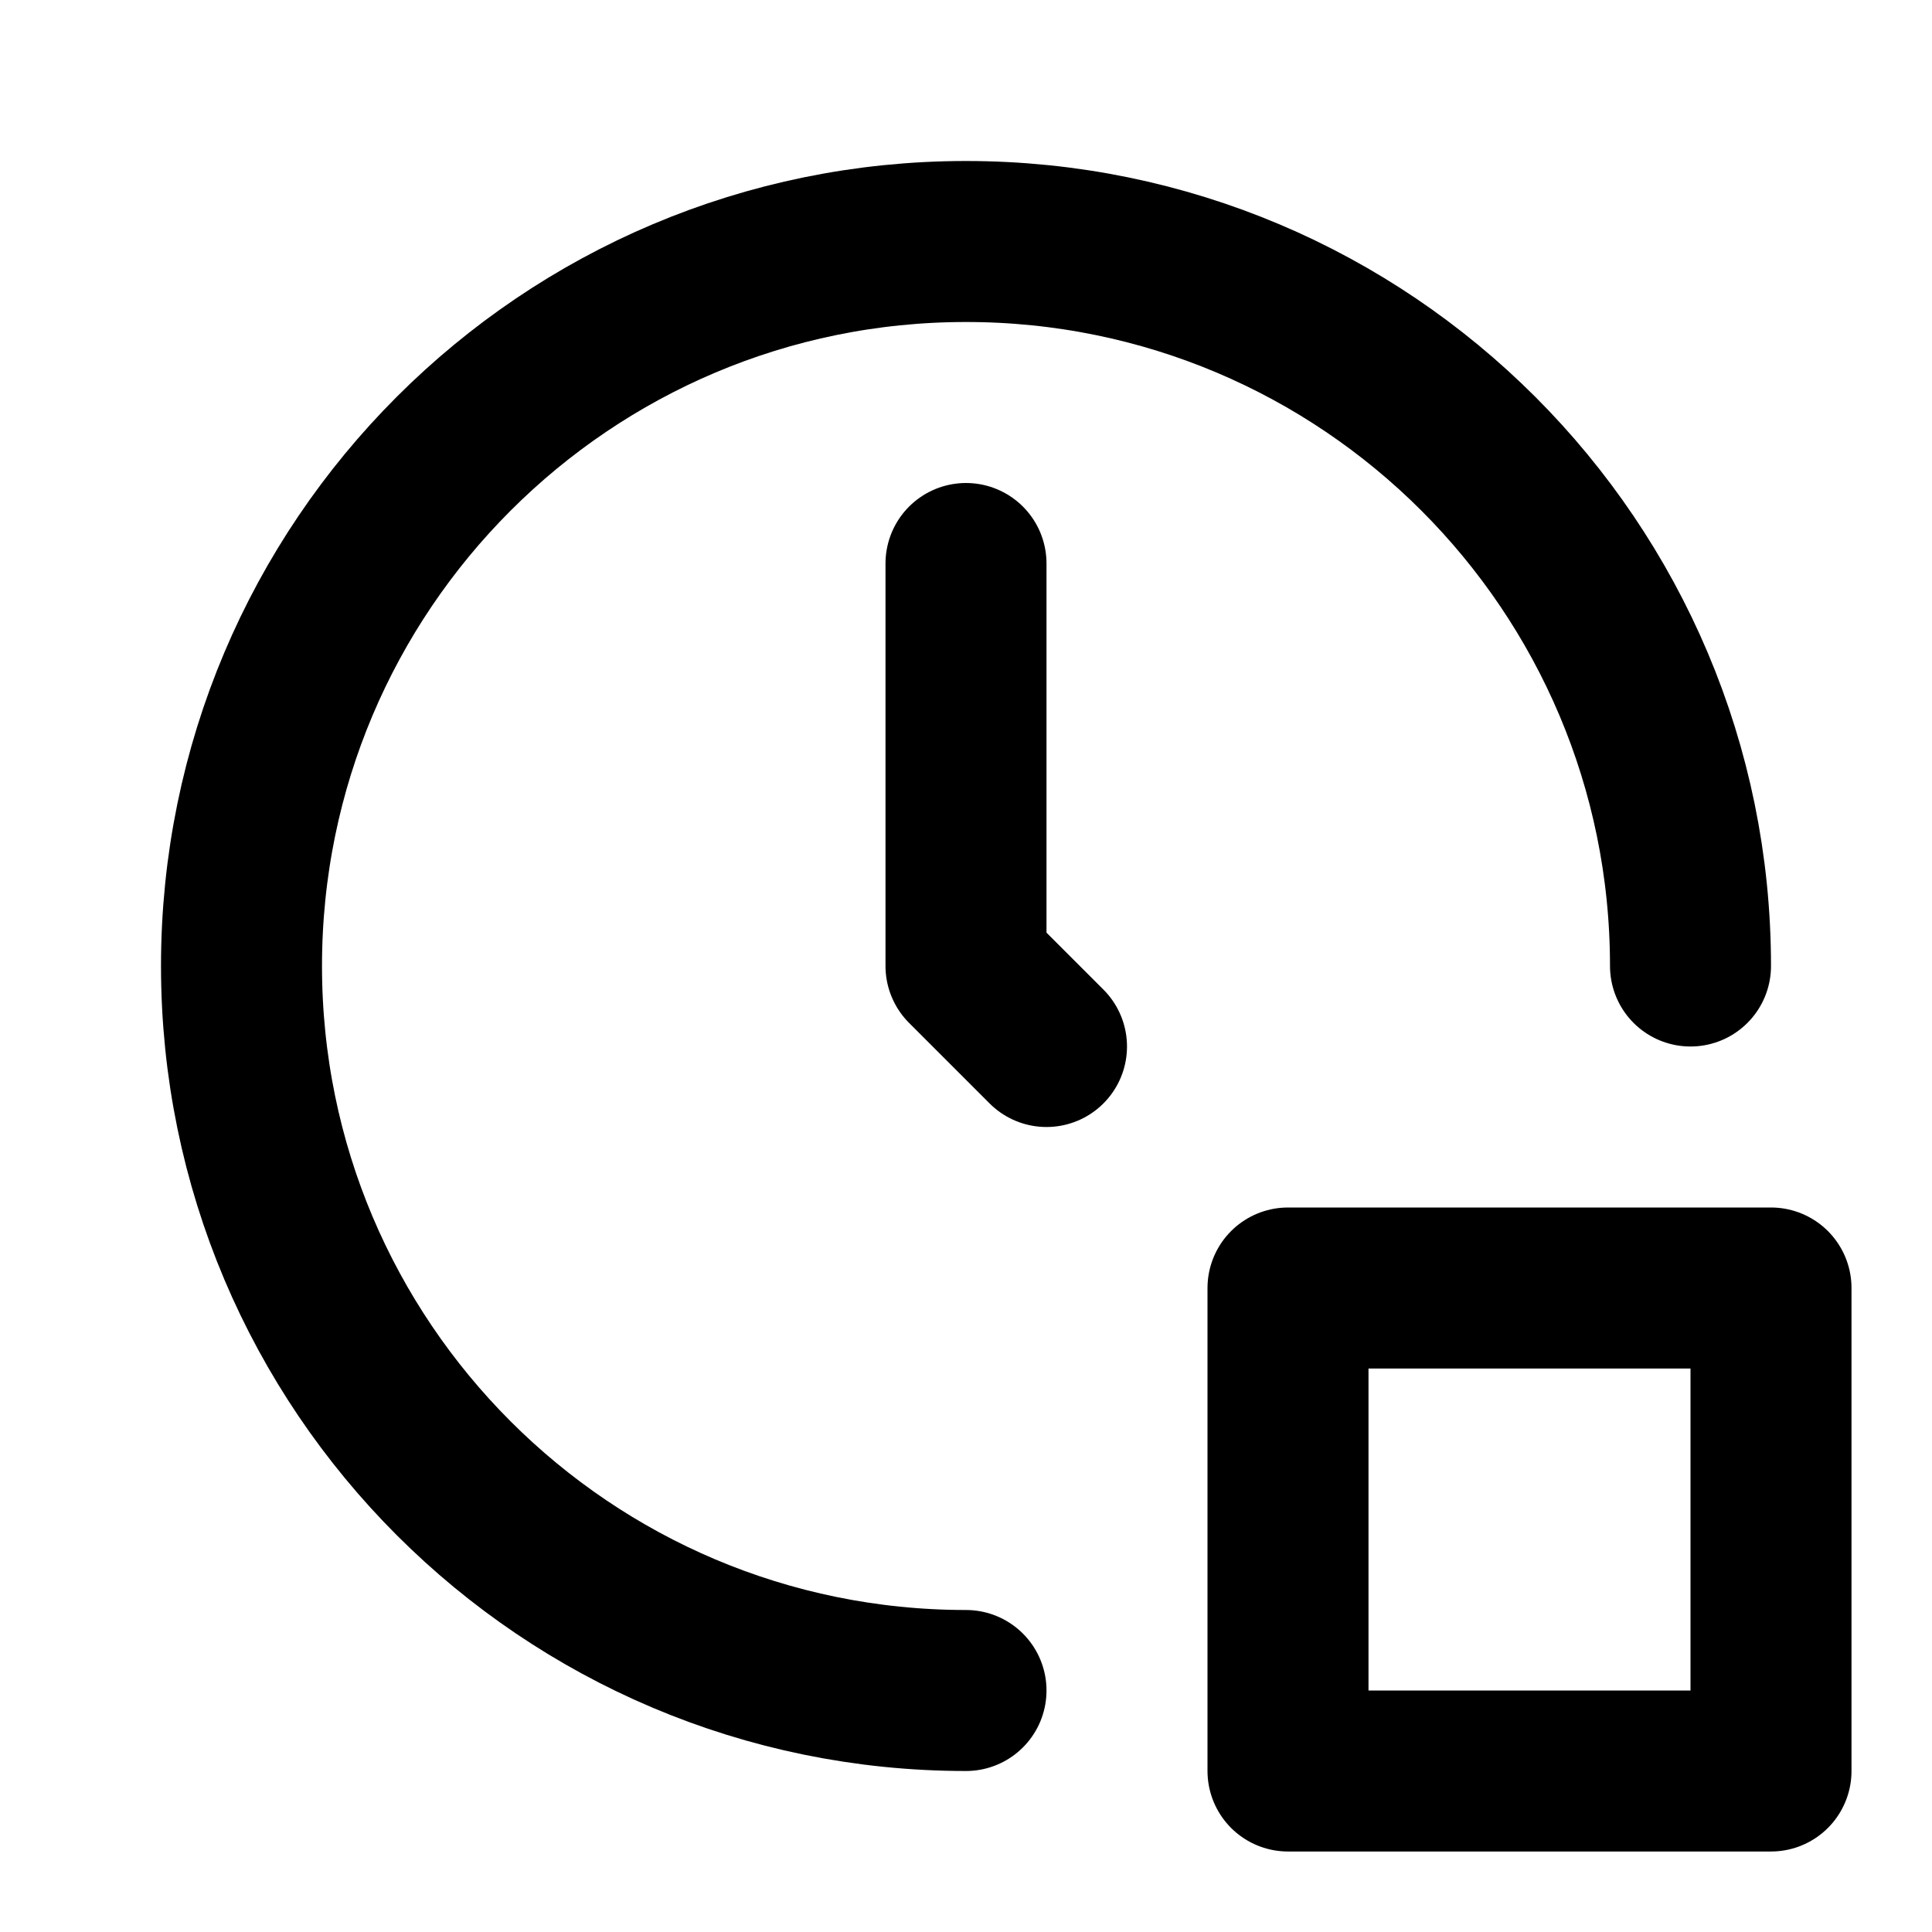
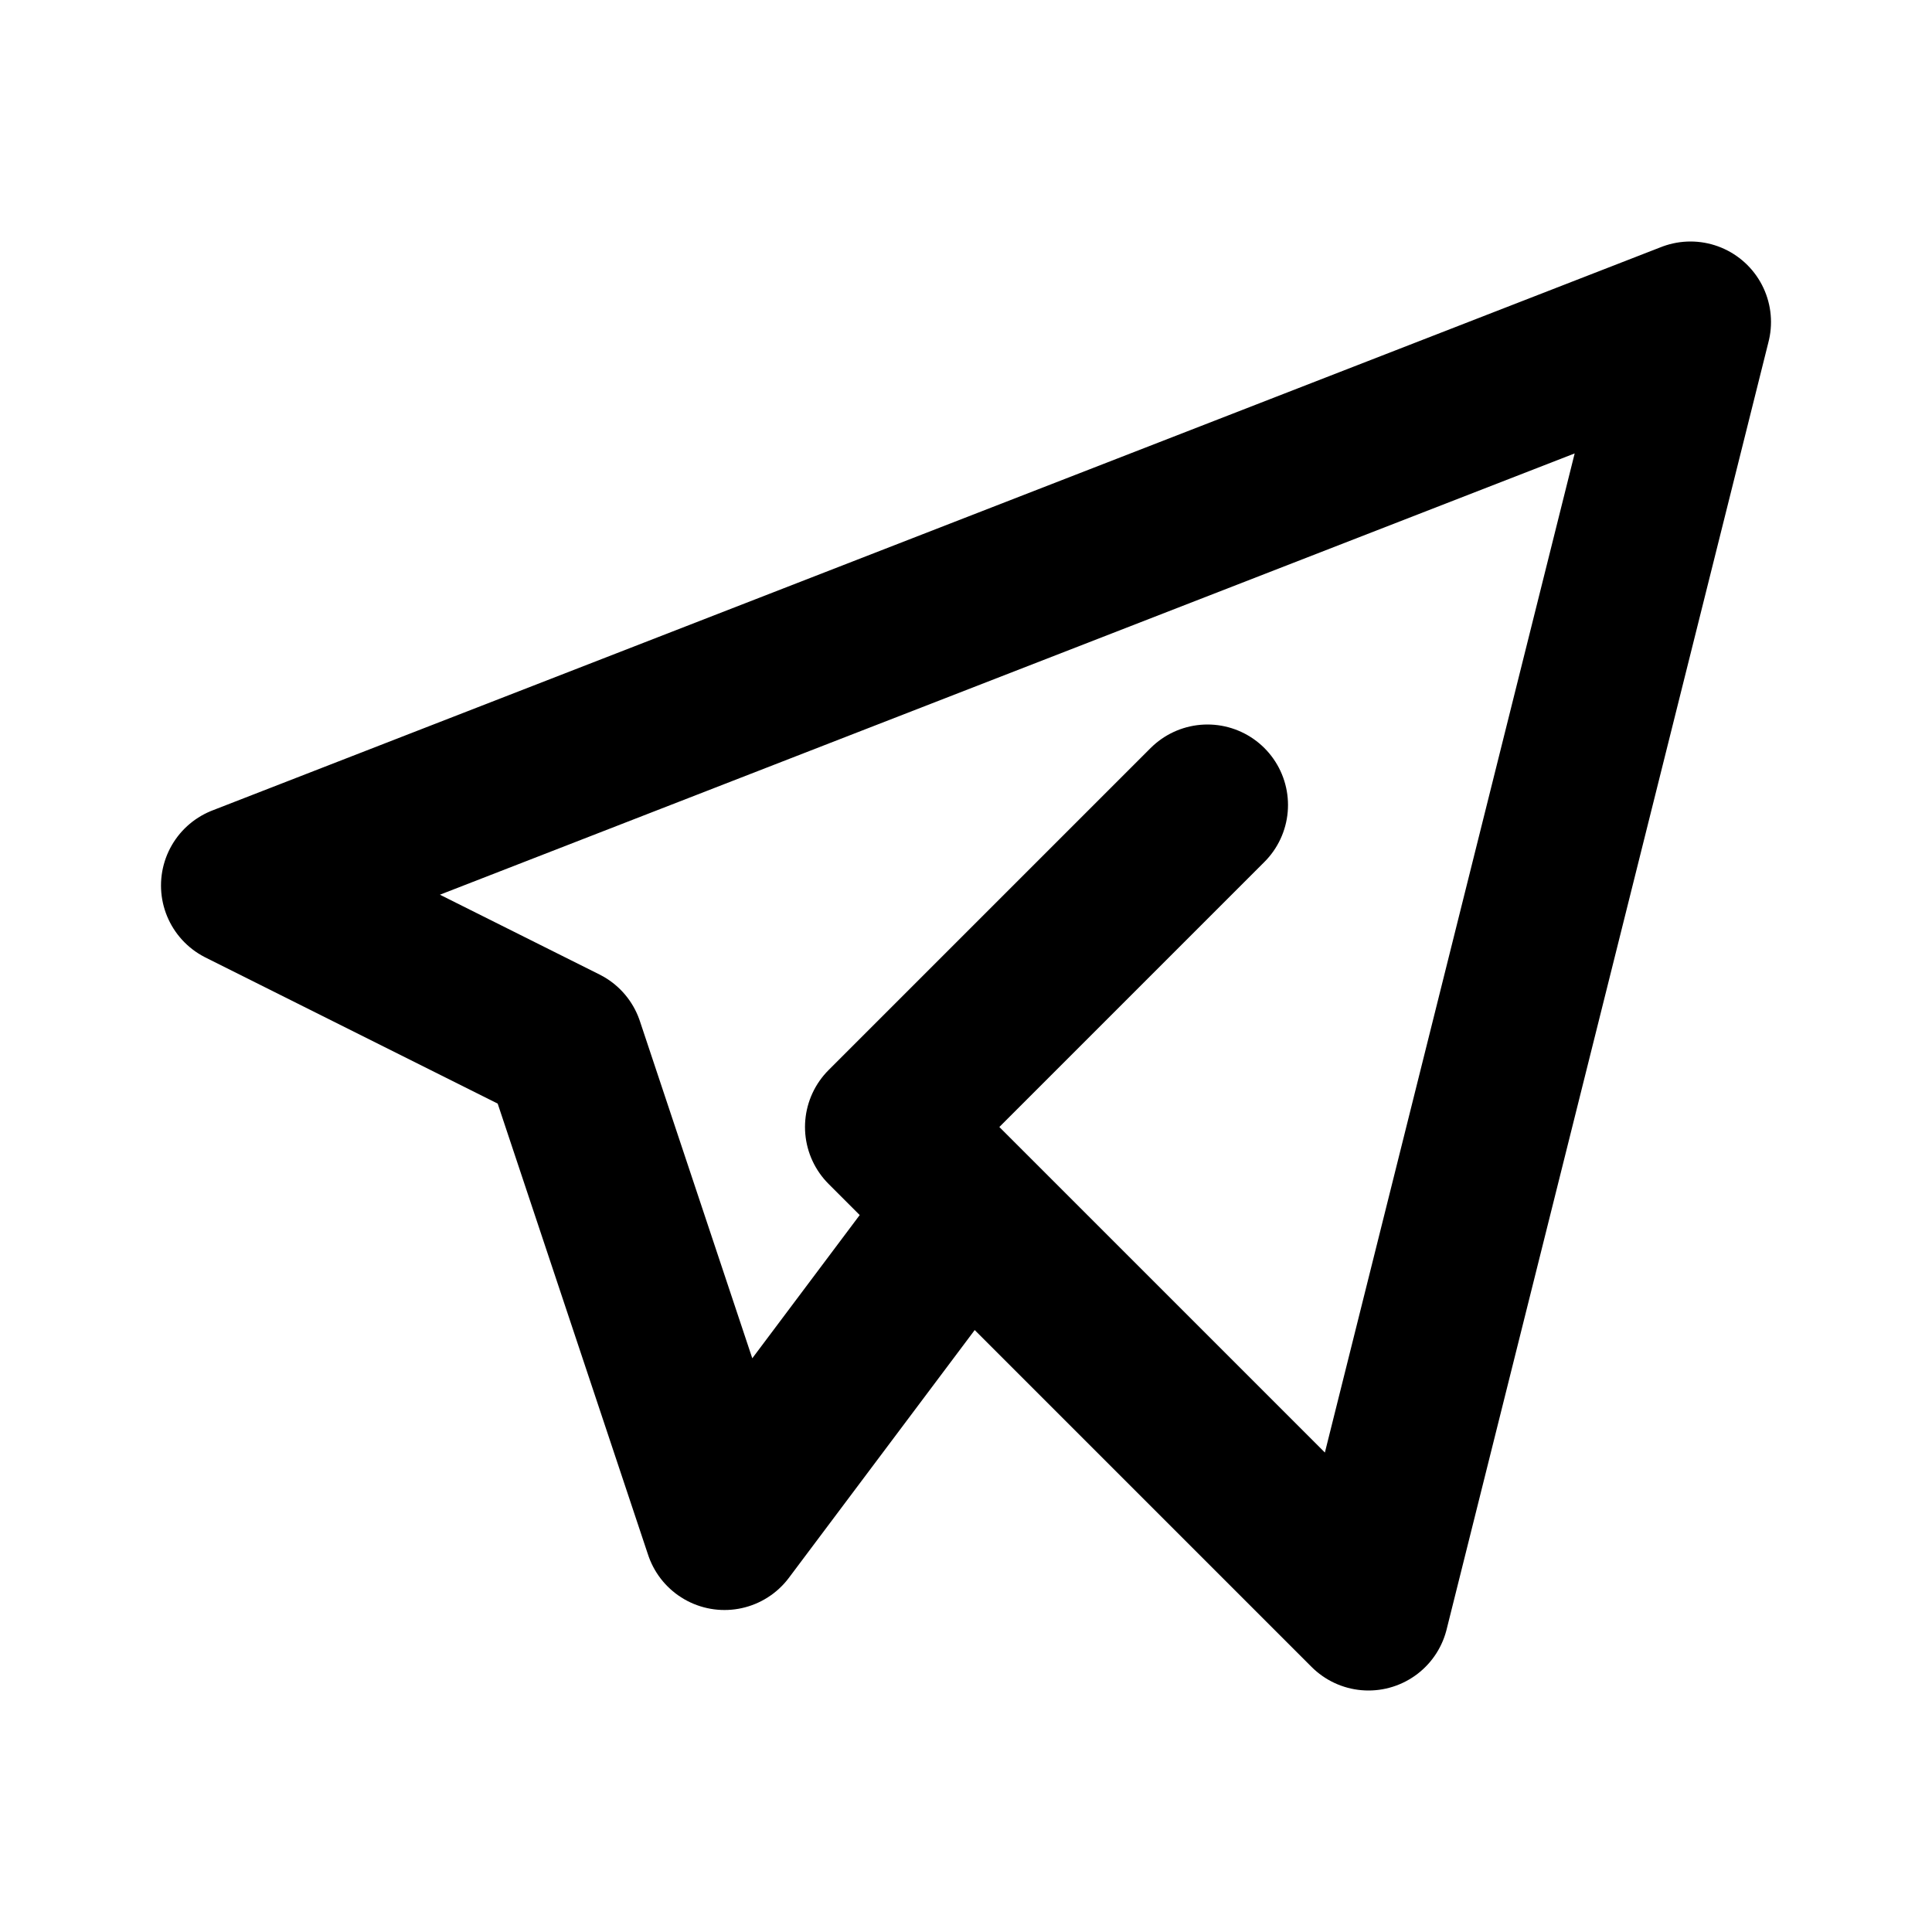
<svg xmlns="http://www.w3.org/2000/svg" viewBox="0 0 24 24" fill="none" stroke="currentColor" stroke-width="2" stroke-linecap="round" stroke-linejoin="round">
-   <path d="M21 12a9 9 0 1 0 -9 9" />
-   <path d="M12 7v5l1 1" />
-   <path d="M16 16h6v6h-6l0 -6" />
+   <path d="M15 10l-4 4l6 6l4 -16l-18 7l4 2l2 6l3 -4" />
</svg>
